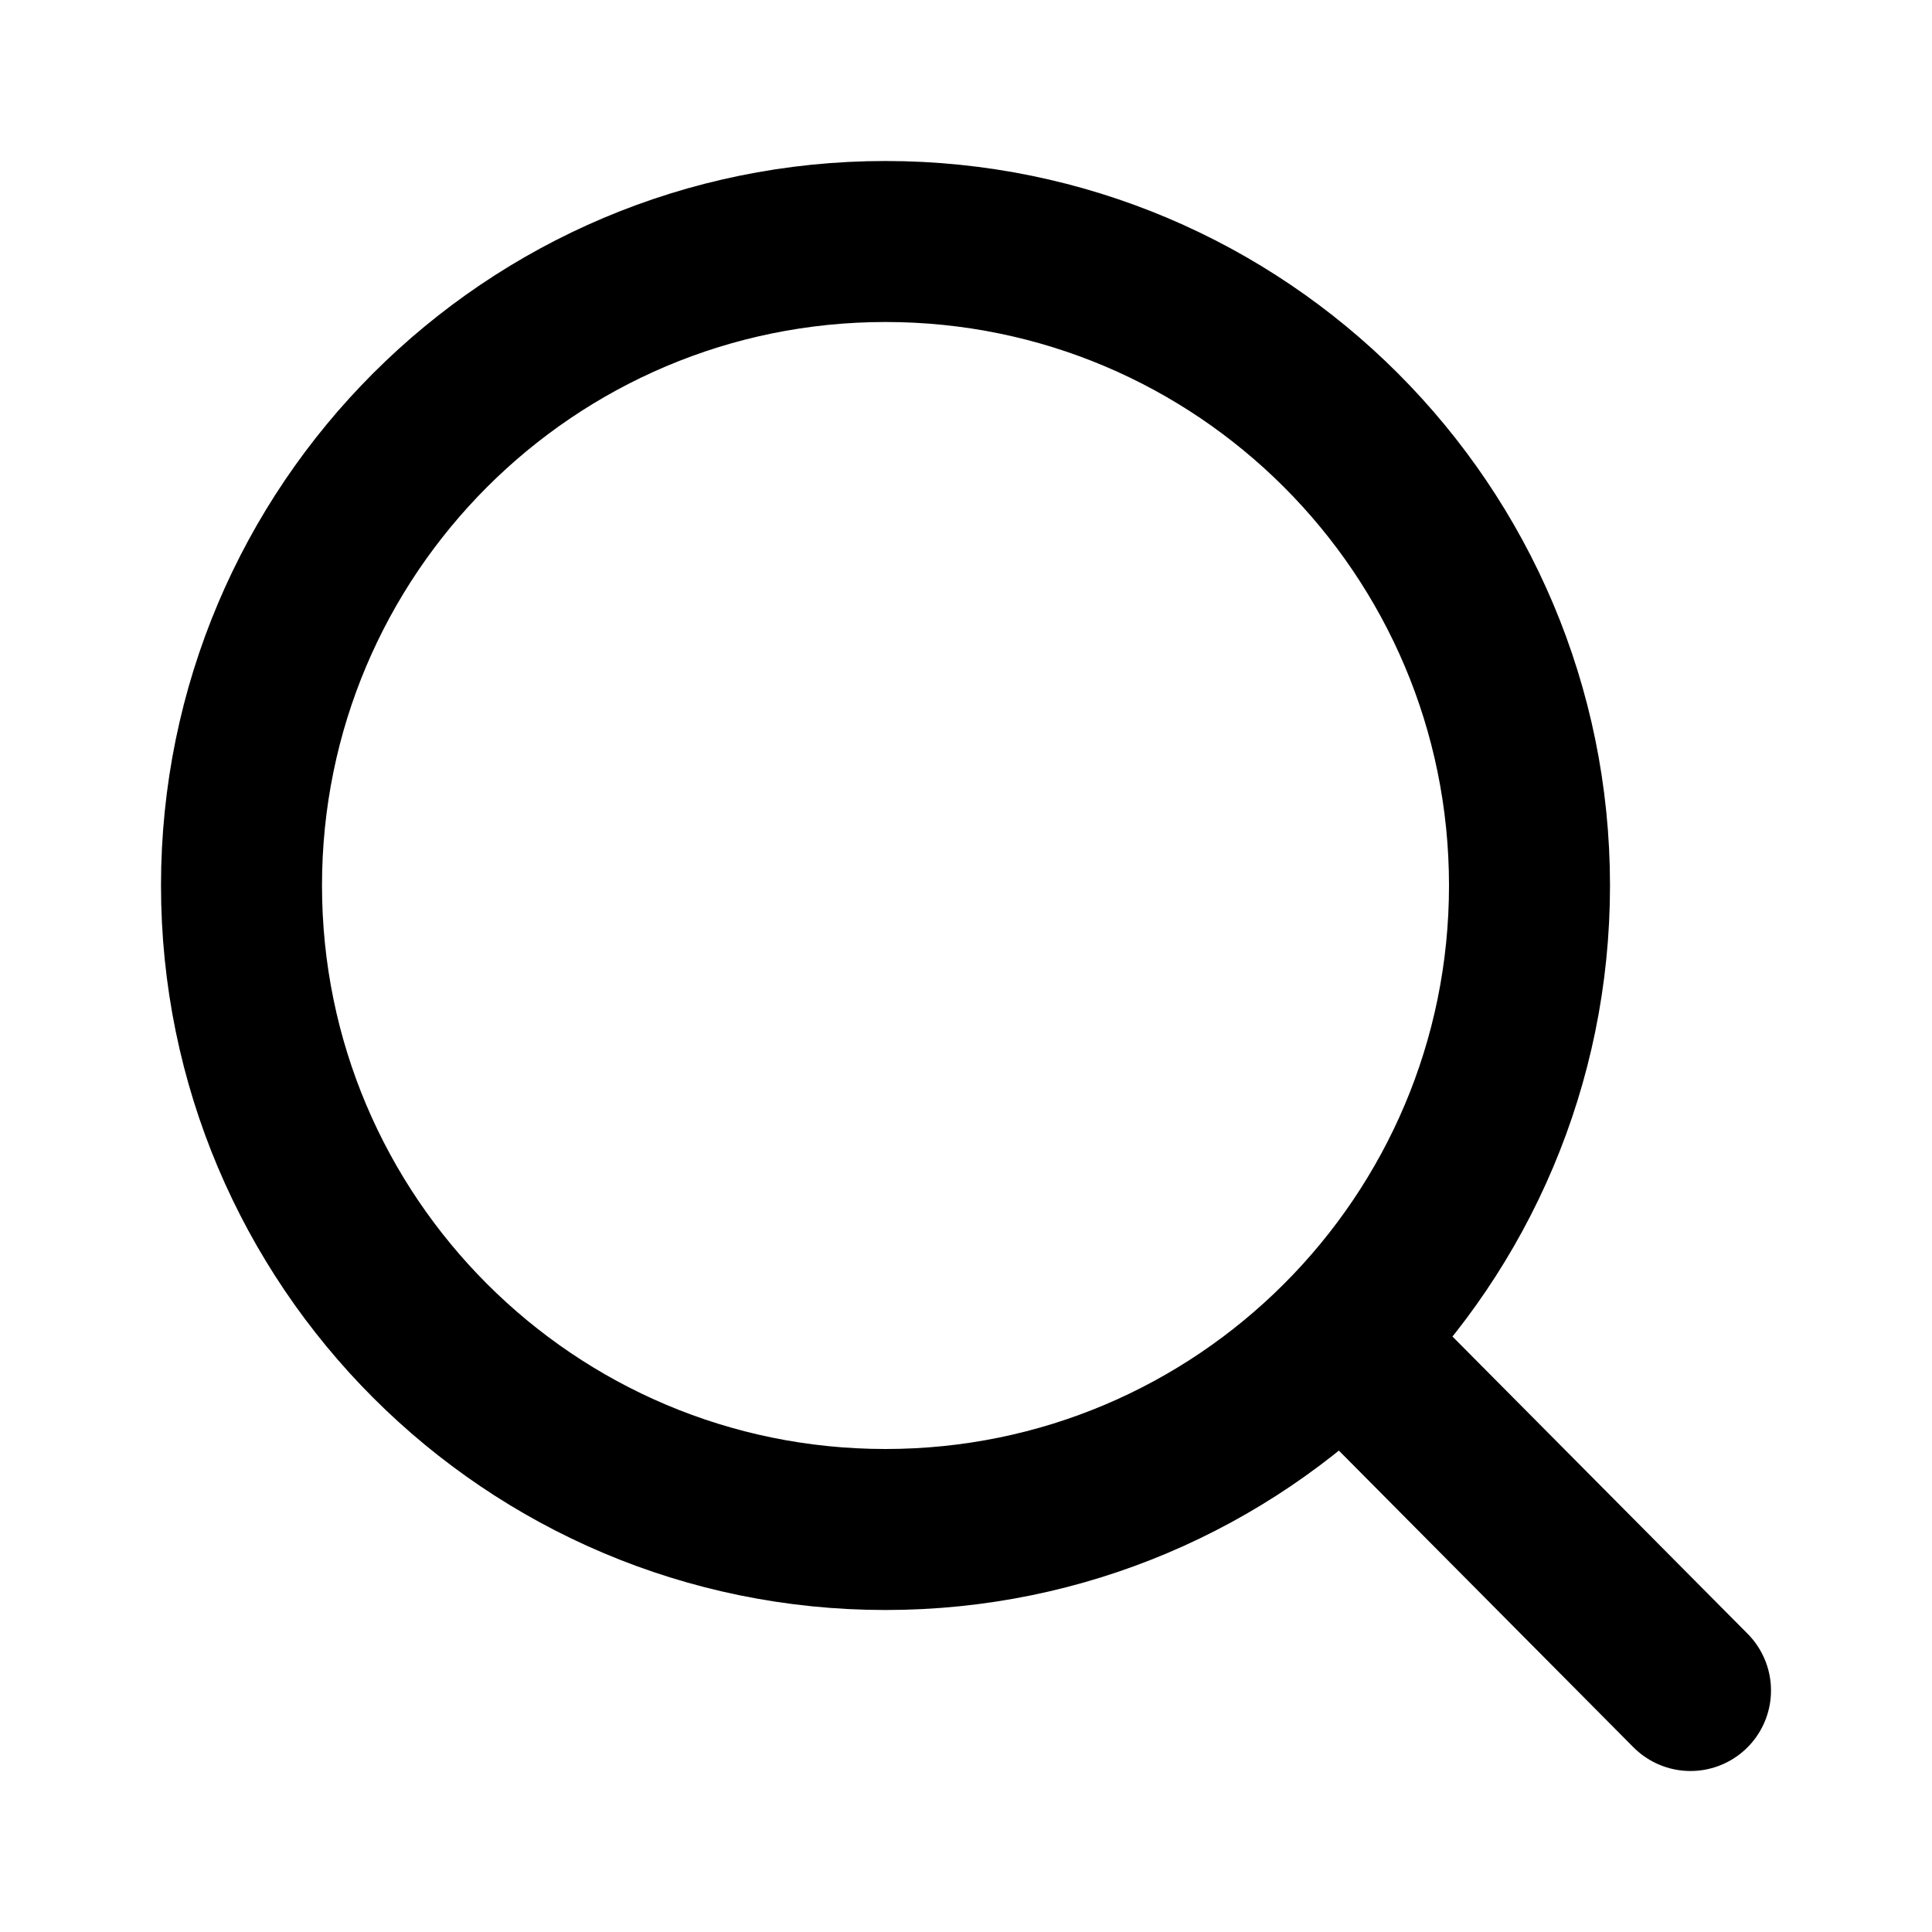
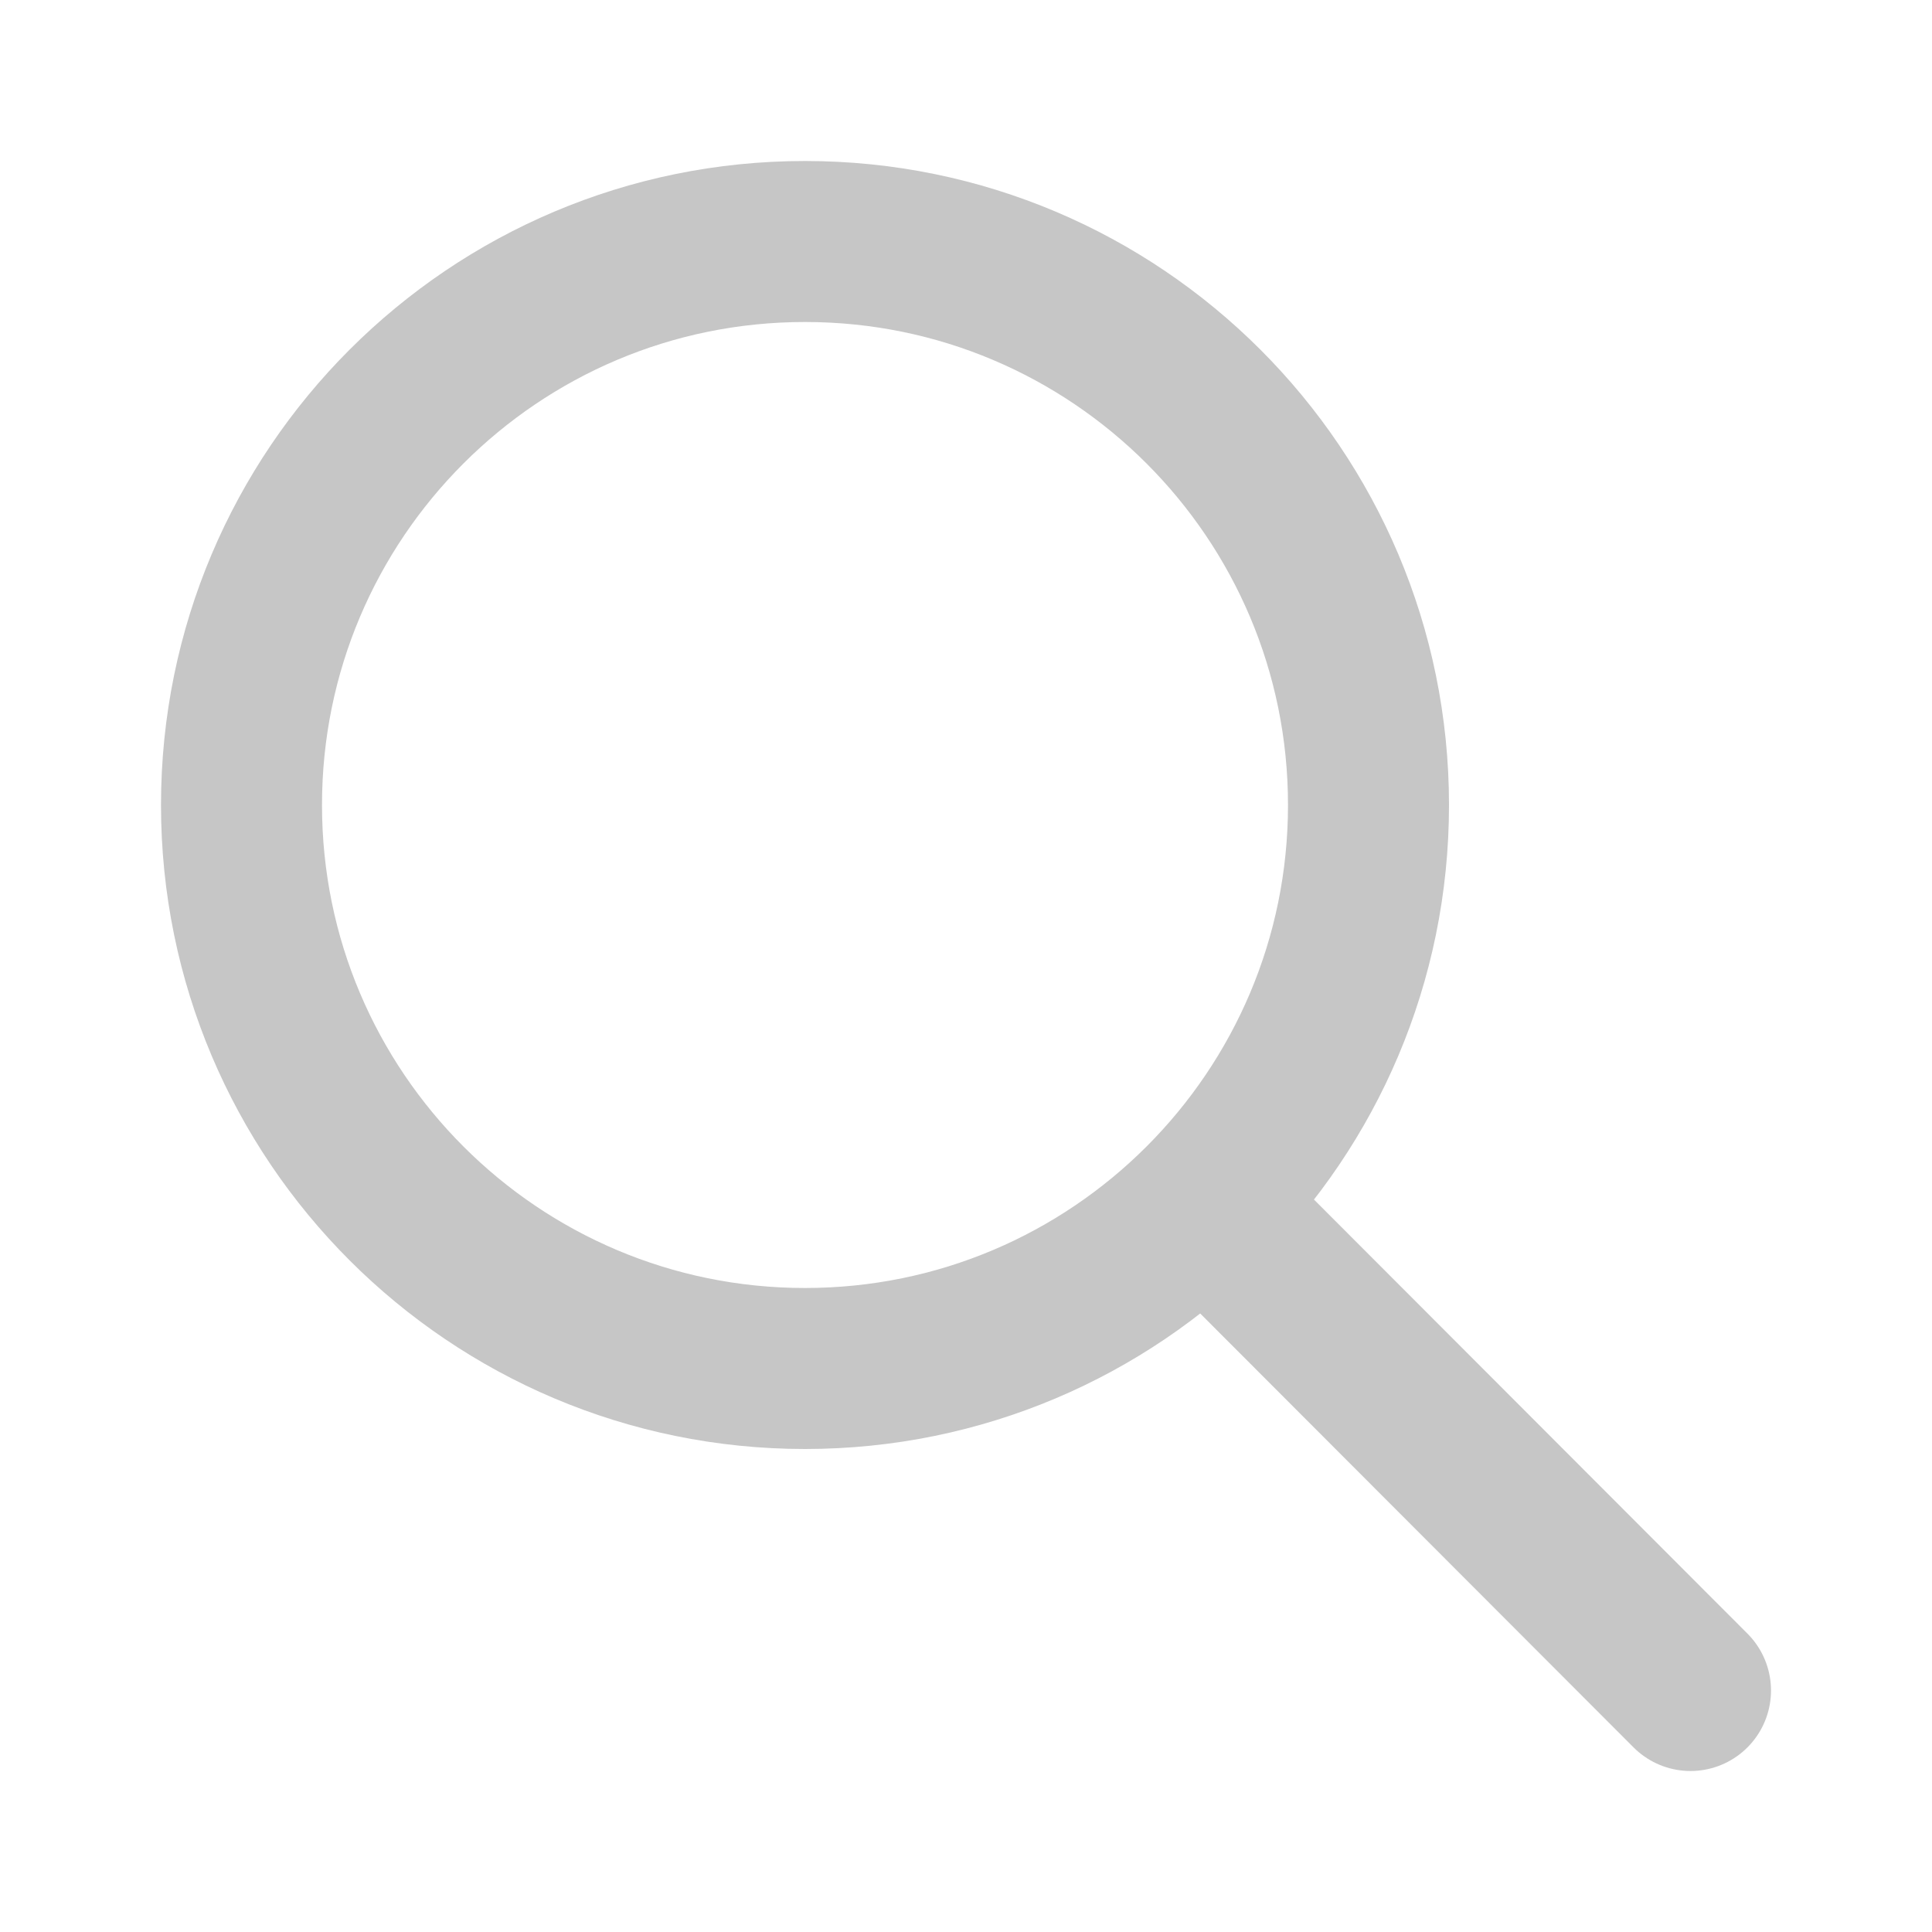
<svg xmlns="http://www.w3.org/2000/svg" width="800px" height="800px" viewBox="0 0 24 24" fill="none">
-   <path d="M16.672 16.641L21 21M19 11C19 15.418 15.418 19 11 19C6.582 19 3 15.418 3 11C3 6.582 6.582 3 11 3C15.418 3 19 6.582 19 11Z" stroke="#000000" stroke-width="2" stroke-linecap="round" stroke-linejoin="round" />
+   <g id="SVGRepo_bgCarrier" stroke-width="0" />
+   <g id="SVGRepo_tracerCarrier" stroke-linecap="round" stroke-linejoin="round" />
+   <g id="SVGRepo_iconCarrier">
+     <path d="M14.954 14.946L21 21M17 10C17 13.866 13.866 17 10 17C6.134 17 3 13.866 3 10C3 6.134 6.134 3 10 3C13.866 3 17 6.134 17 10Z" stroke="#c6c6c6" stroke-width="2" stroke-linecap="round" stroke-linejoin="round" />
+   </g>
</svg>
